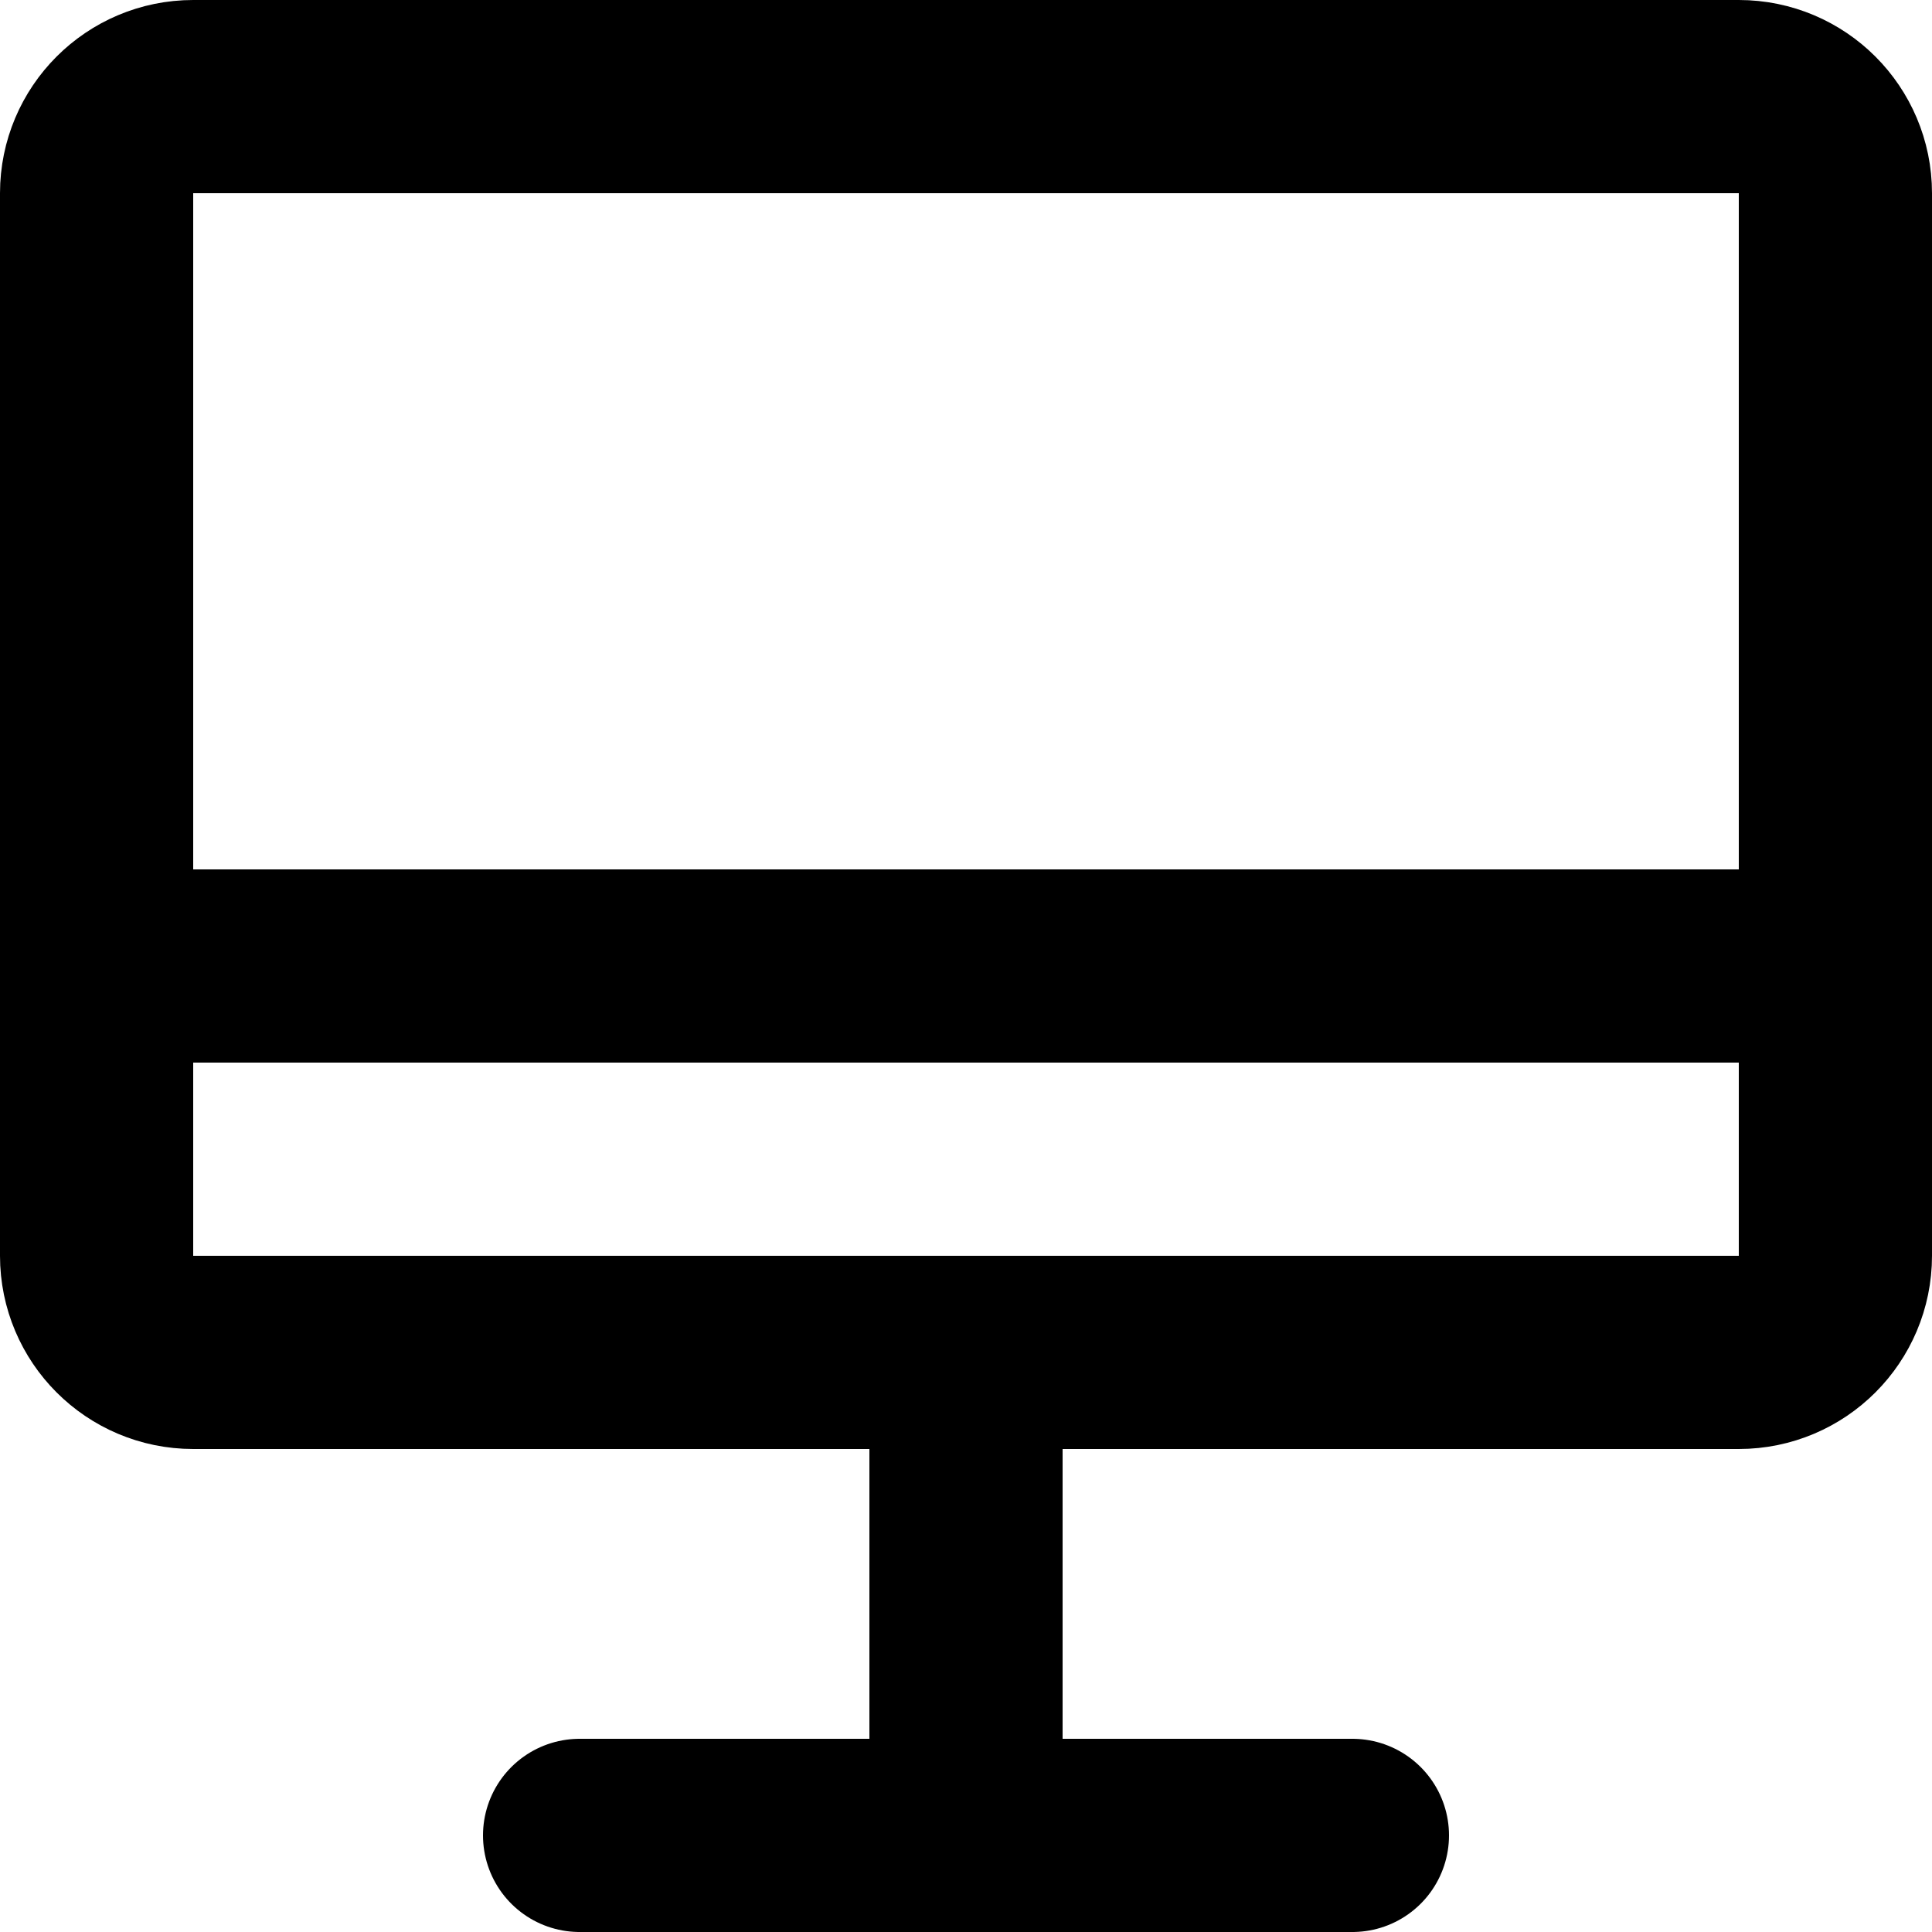
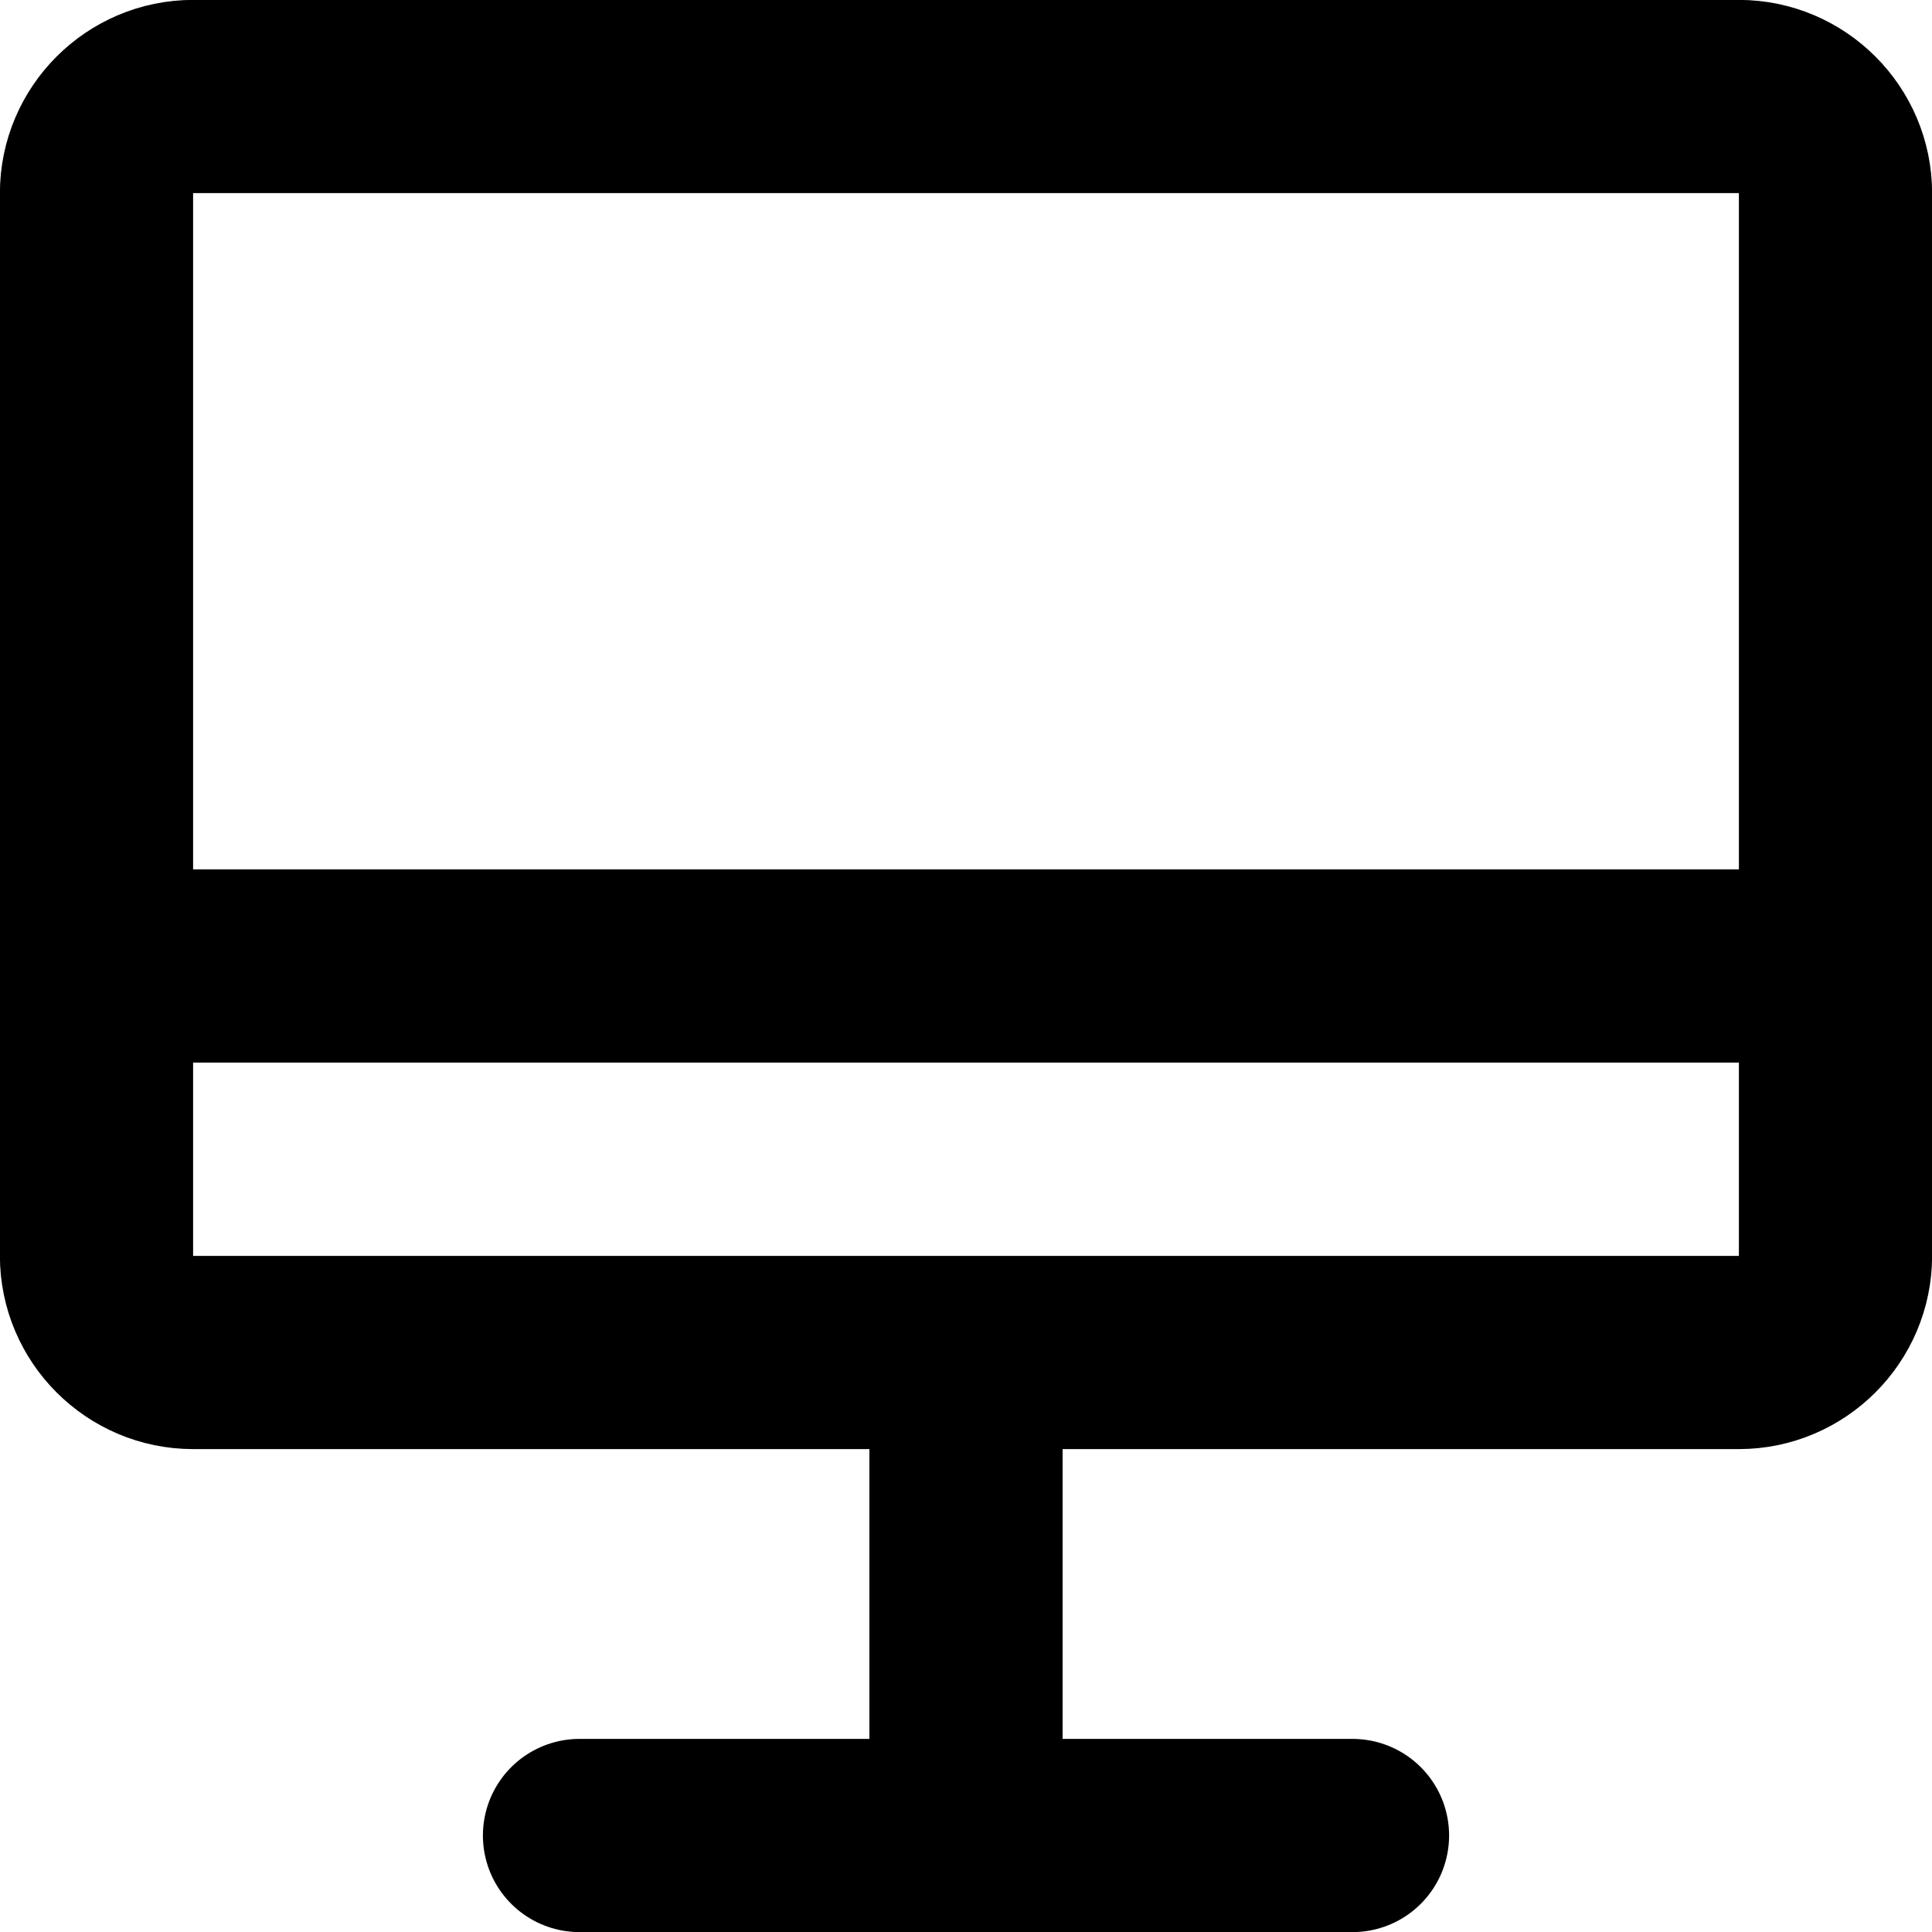
- <svg xmlns="http://www.w3.org/2000/svg" aria-hidden="true" fill="none" viewBox="0 0 20 20">
-   <path stroke="currentColor" stroke-linecap="round" stroke-linejoin="round" stroke-width="2" d="M10 14v4m-4 1h8M1 10h18M2 1h16a1 1 0 0 1 1 1v11a1 1 0 0 1-1 1H2a1 1 0 0 1-1-1V2a1 1 0 0 1 1-1Z" />
+ <svg xmlns="http://www.w3.org/2000/svg" width="24" height="24" viewBox="0 0 24 24">
+   <path fill="none" stroke-width="2" stroke-linecap="round" stroke-linejoin="round" stroke="rgb(0%, 0%, 0%)" stroke-opacity="1" stroke-miterlimit="4" d="M 10 14.001 L 10 18.001 M 5.999 19.001 L 14.001 19.001 M 0.999 10 L 19.001 10 M 1.999 0.999 L 18.001 0.999 C 18.551 0.999 19.001 1.449 19.001 1.999 L 19.001 13.001 C 19.001 13.551 18.551 14.001 18.001 14.001 L 1.999 14.001 C 1.449 14.001 0.999 13.551 0.999 13.001 L 0.999 1.999 C 0.999 1.449 1.449 0.999 1.999 0.999 Z M 1.999 0.999 " transform="matrix(1.2, 0, 0, 1.2, 0, 0)" />
</svg>
